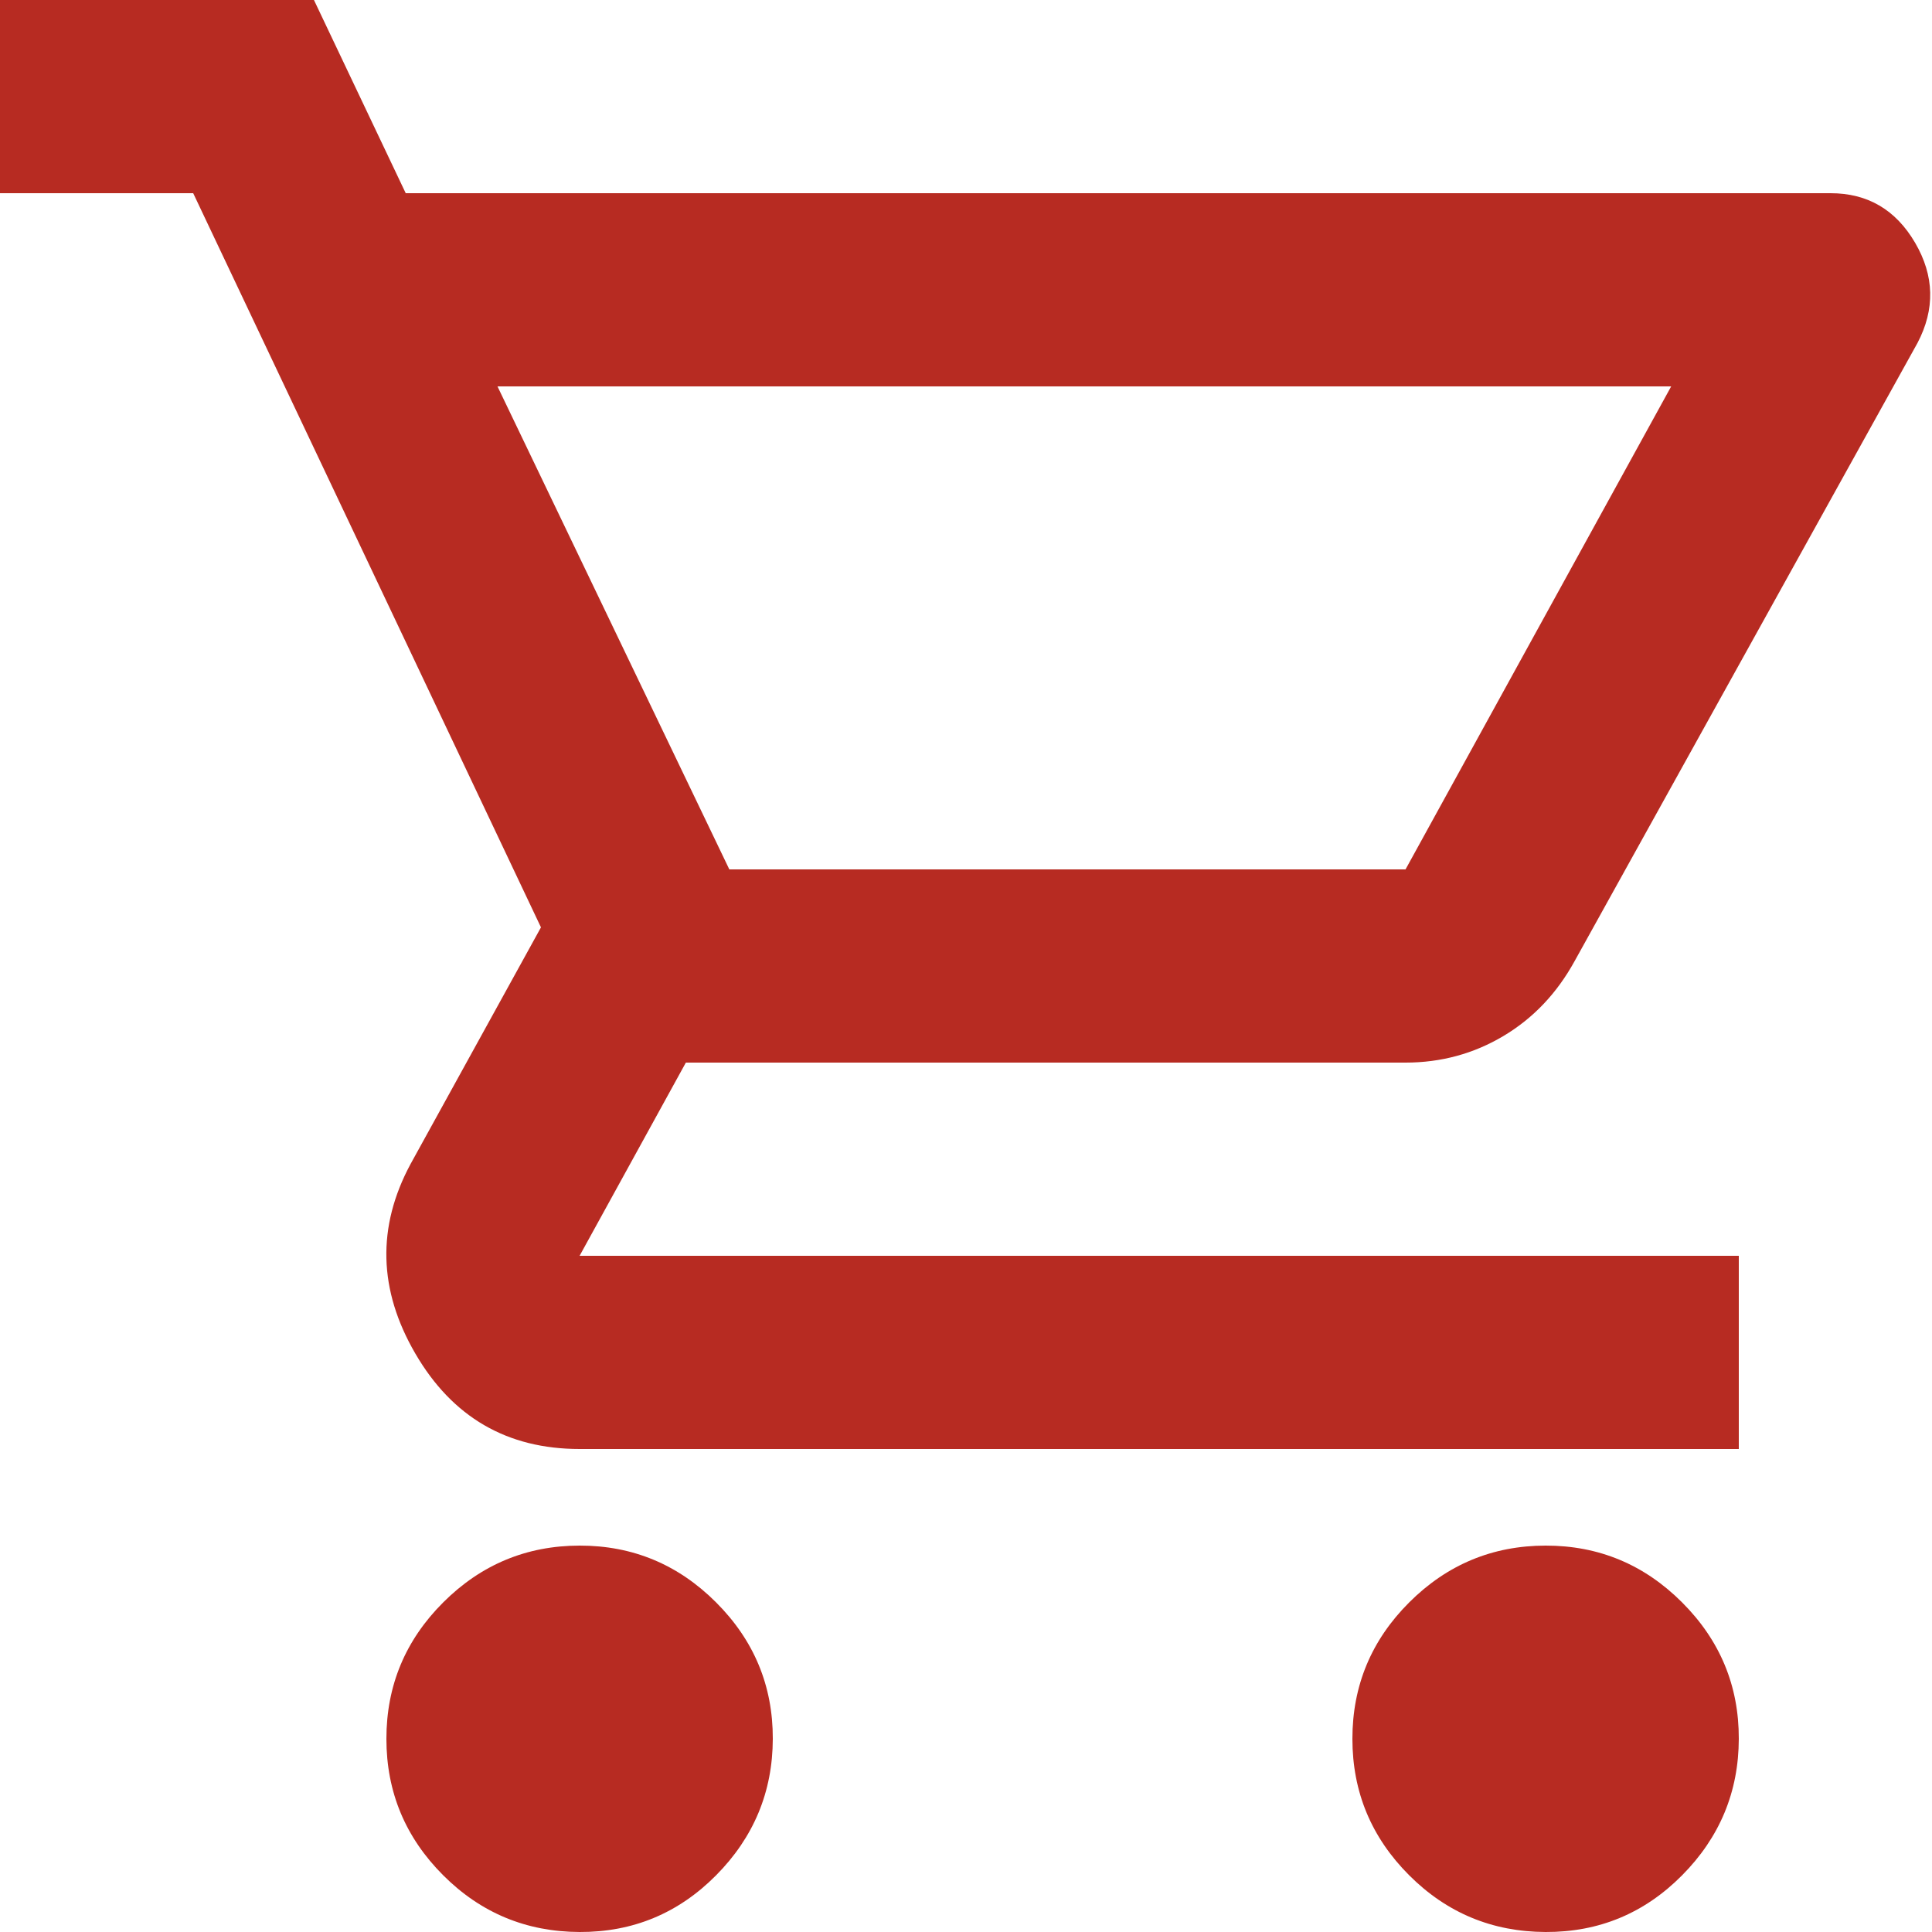
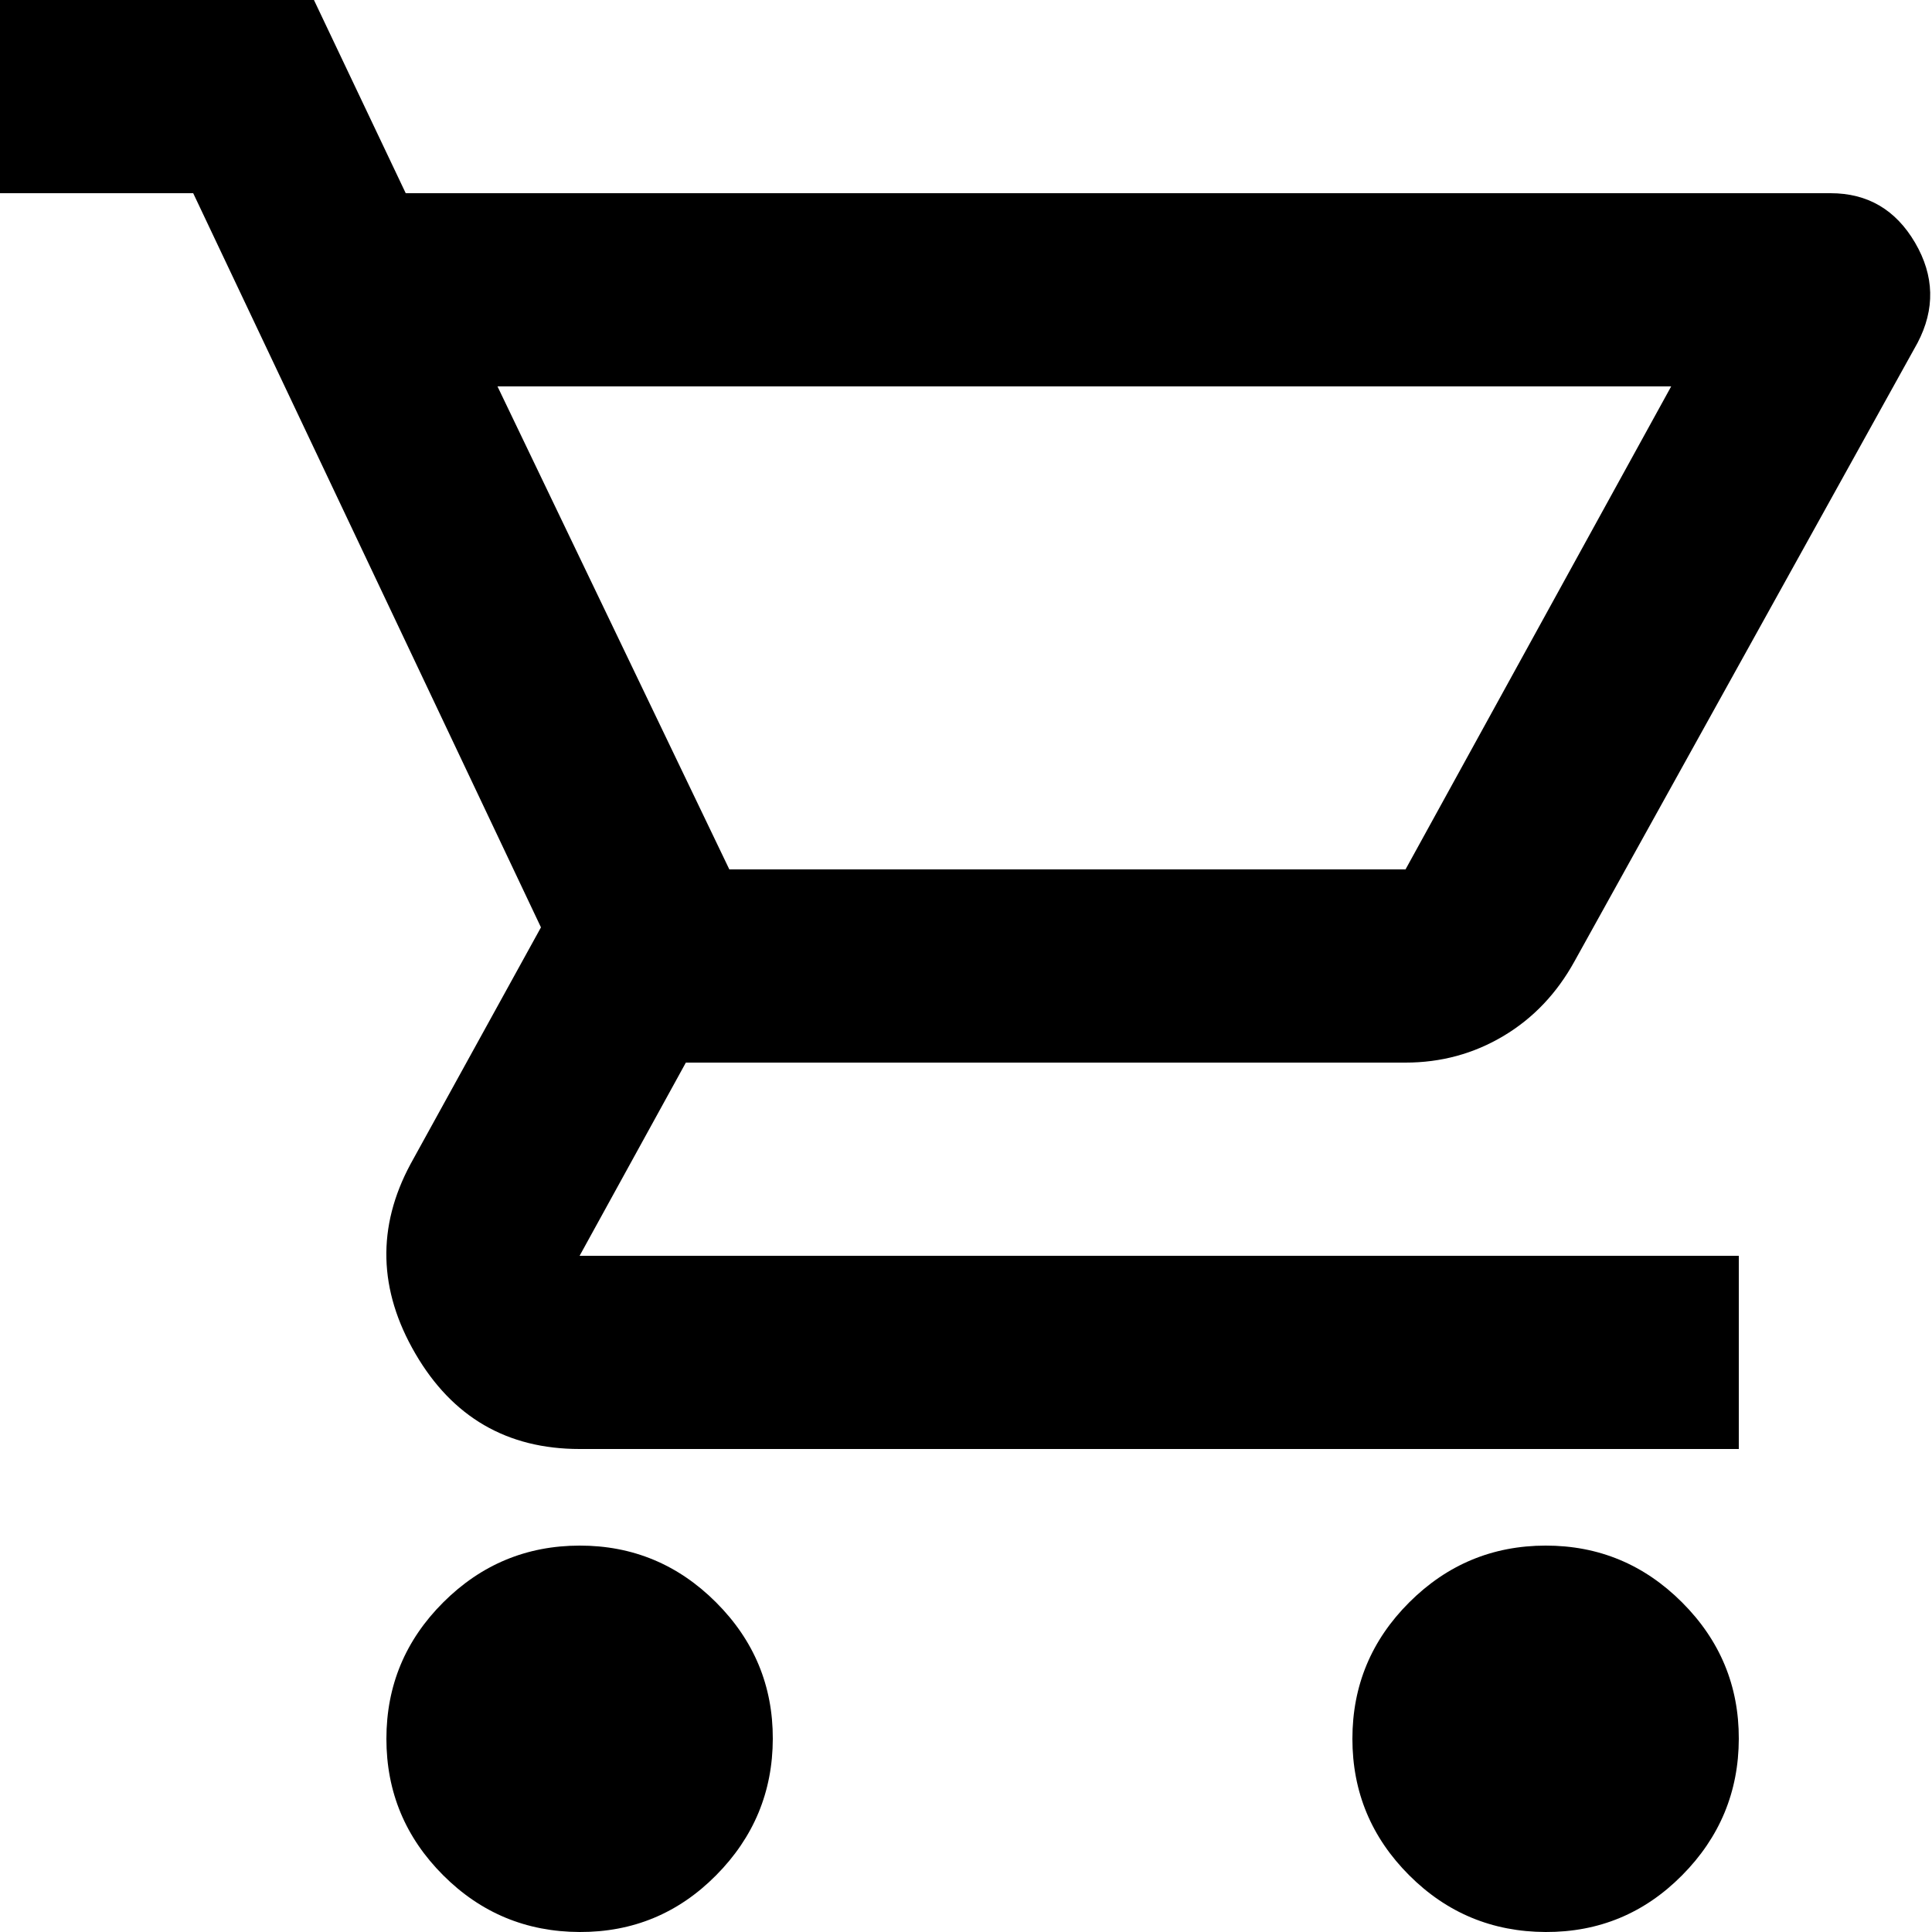
<svg xmlns="http://www.w3.org/2000/svg" viewBox="1 2 20 20">
-   <path fill="#b72b22" d="M5.588 21.413Q5 20.825 5 20t.588-1.412T7 18t1.413.588T9 20t-.587 1.413T7 22t-1.412-.587m10 0Q15 20.825 15 20t.588-1.412T17 18t1.413.588T19 20t-.587 1.413T17 22t-1.412-.587M6.15 6l2.4 5h7l2.75-5zM5.2 4h14.75q.575 0 .875.513t.025 1.037l-3.55 6.4q-.275.5-.737.775T15.55 13H8.1L7 15h12v2H7q-1.125 0-1.7-.987t-.05-1.963L6.6 11.6L3 4H1V2h3.25zm3.35 7h7z" />
+   <path fill="#000000" d="M5.588 21.413Q5 20.825 5 20t.588-1.412T7 18t1.413.588T9 20t-.587 1.413T7 22t-1.412-.587m10 0Q15 20.825 15 20t.588-1.412T17 18t1.413.588T19 20t-.587 1.413T17 22t-1.412-.587M6.15 6l2.4 5h7l2.75-5zM5.2 4h14.75q.575 0 .875.513t.025 1.037l-3.55 6.4q-.275.5-.737.775T15.55 13H8.1L7 15h12v2H7q-1.125 0-1.7-.987t-.05-1.963L6.6 11.6L3 4H1V2h3.25zm3.35 7h7z" />
</svg>
